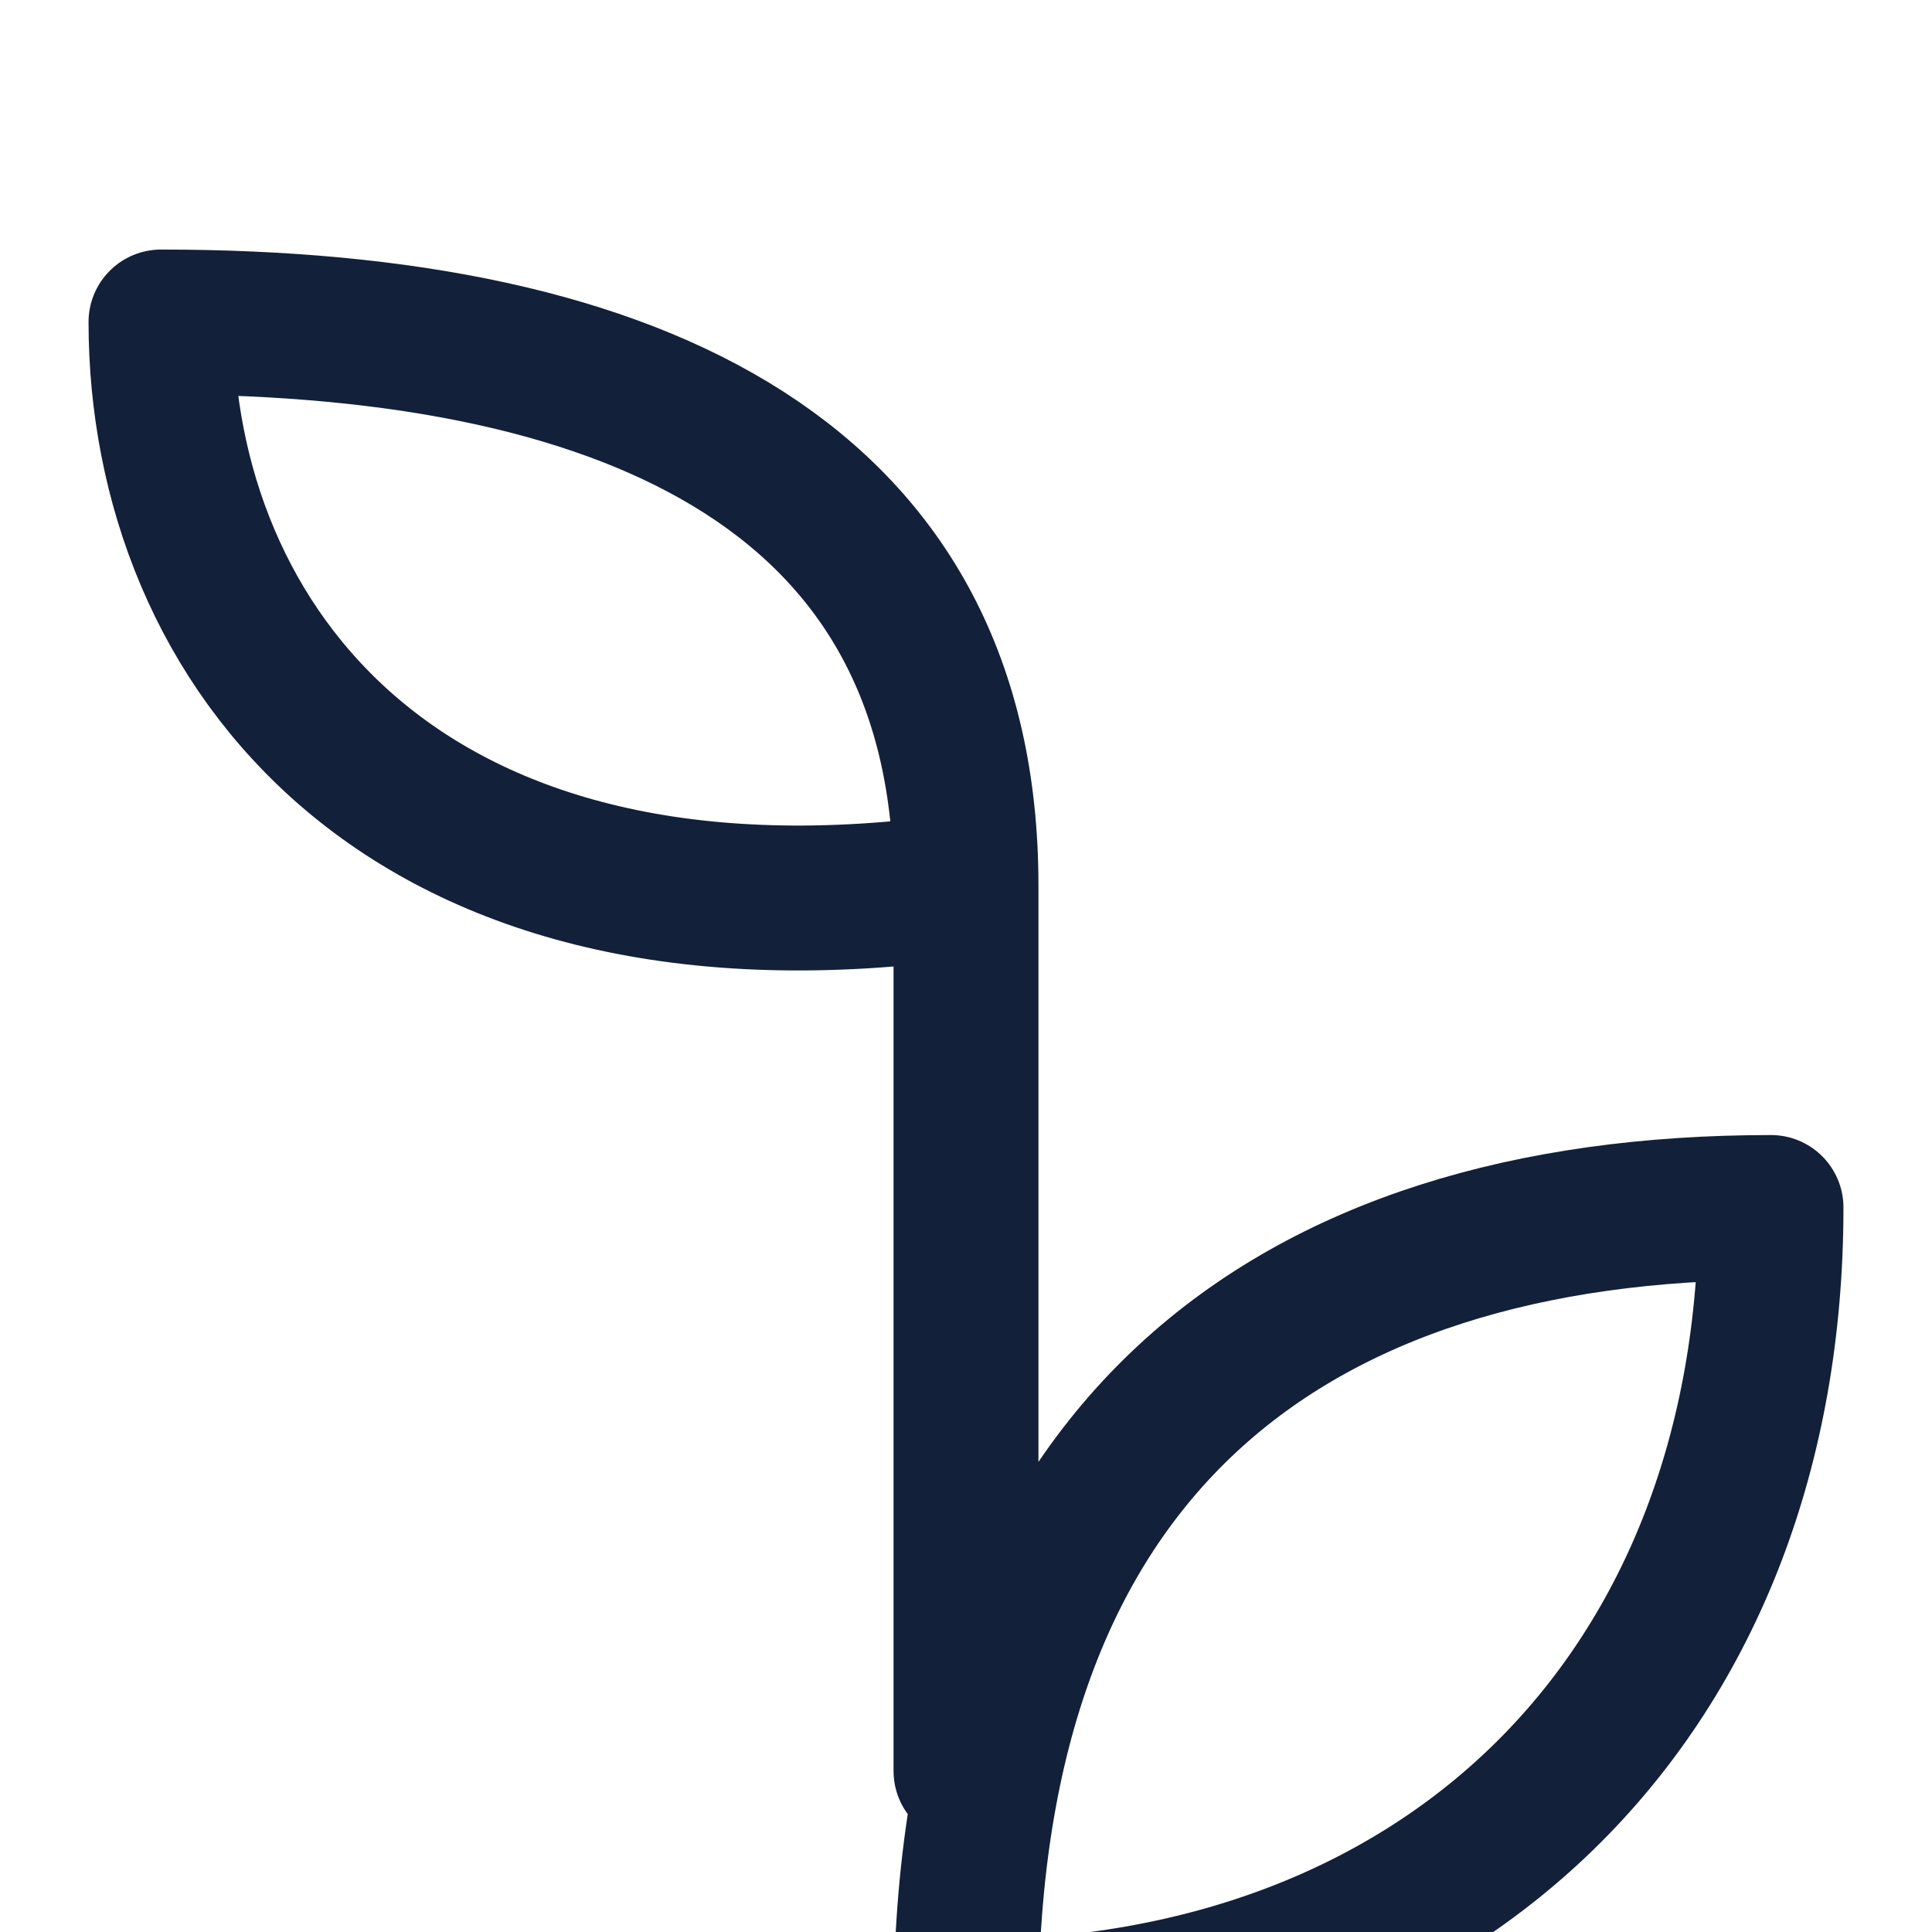
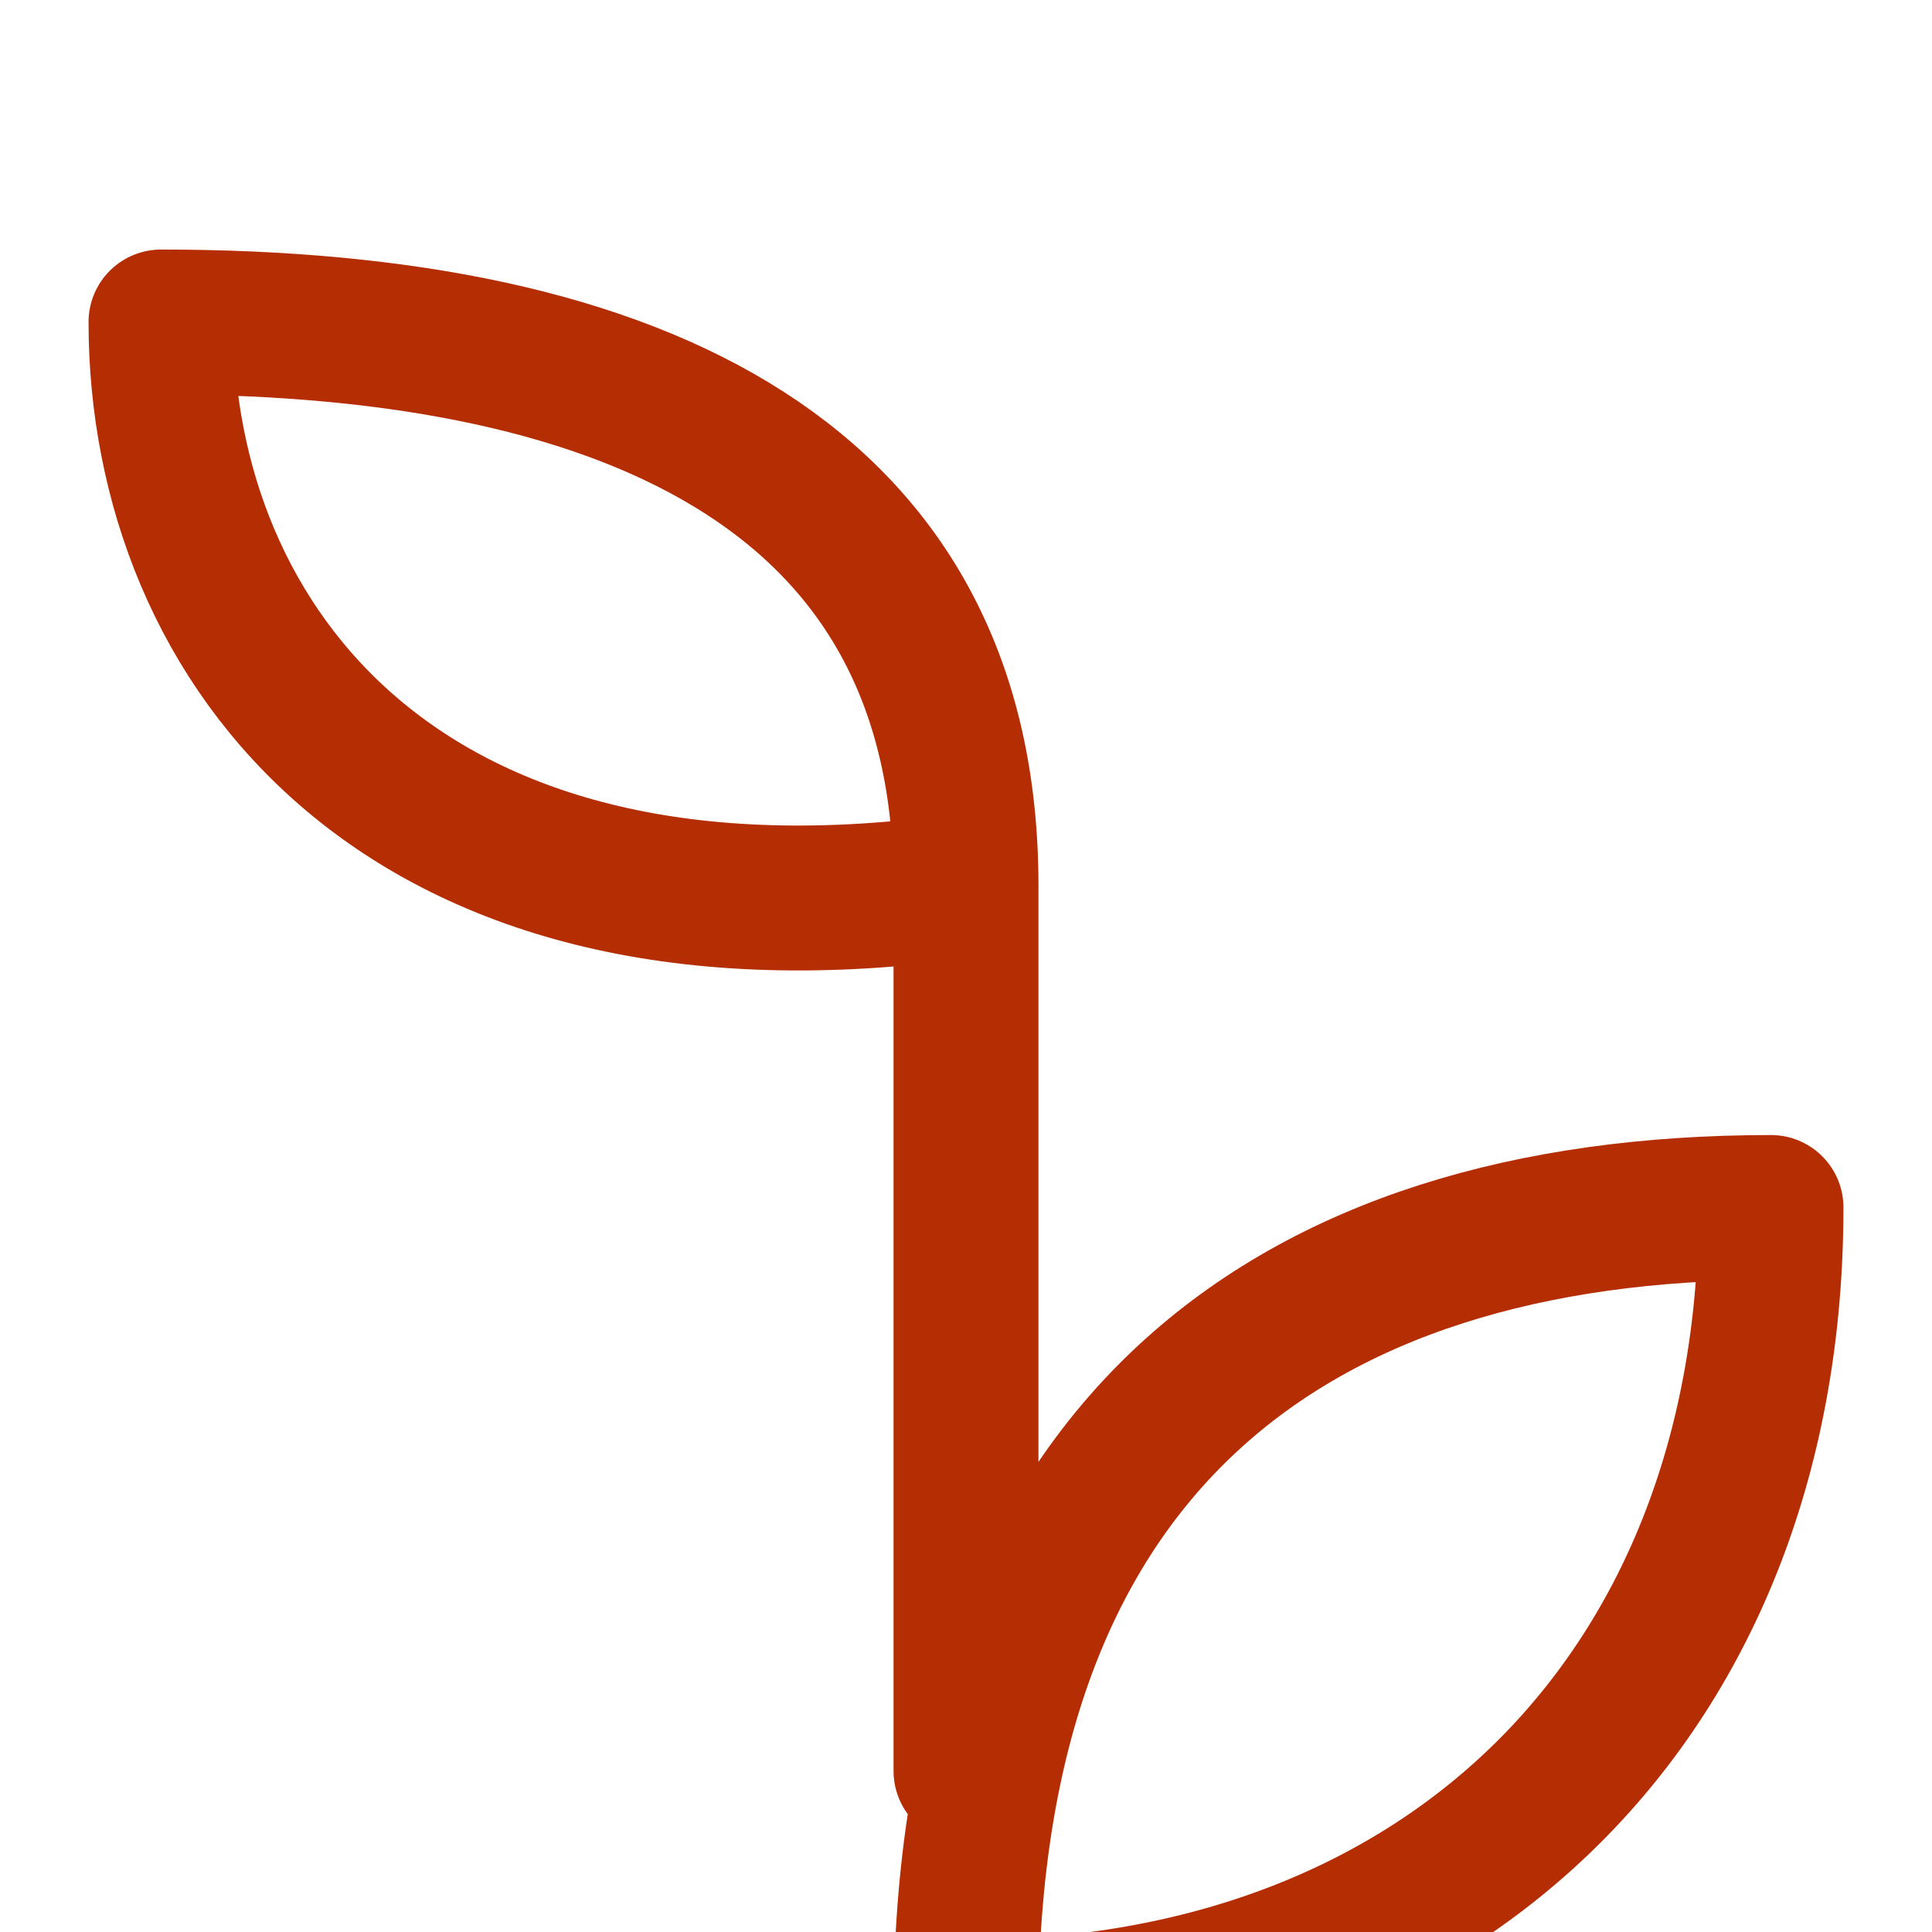
- <svg xmlns="http://www.w3.org/2000/svg" viewBox="0 0 24 24" fill="none" stroke="#132039" stroke-width="1.8" stroke-linecap="round" stroke-linejoin="round">
+ <svg xmlns="http://www.w3.org/2000/svg" viewBox="0 0 24 24" fill="none" stroke="#B52D02" stroke-width="1.8" stroke-linecap="round" stroke-linejoin="round">
  <path d="M12 22V11C5 12 2 8 2 4c6 0 10 2 10 7Zm0 3c0-7 4-10 10-10 0 6-4 10-10 10Z" />
</svg>
